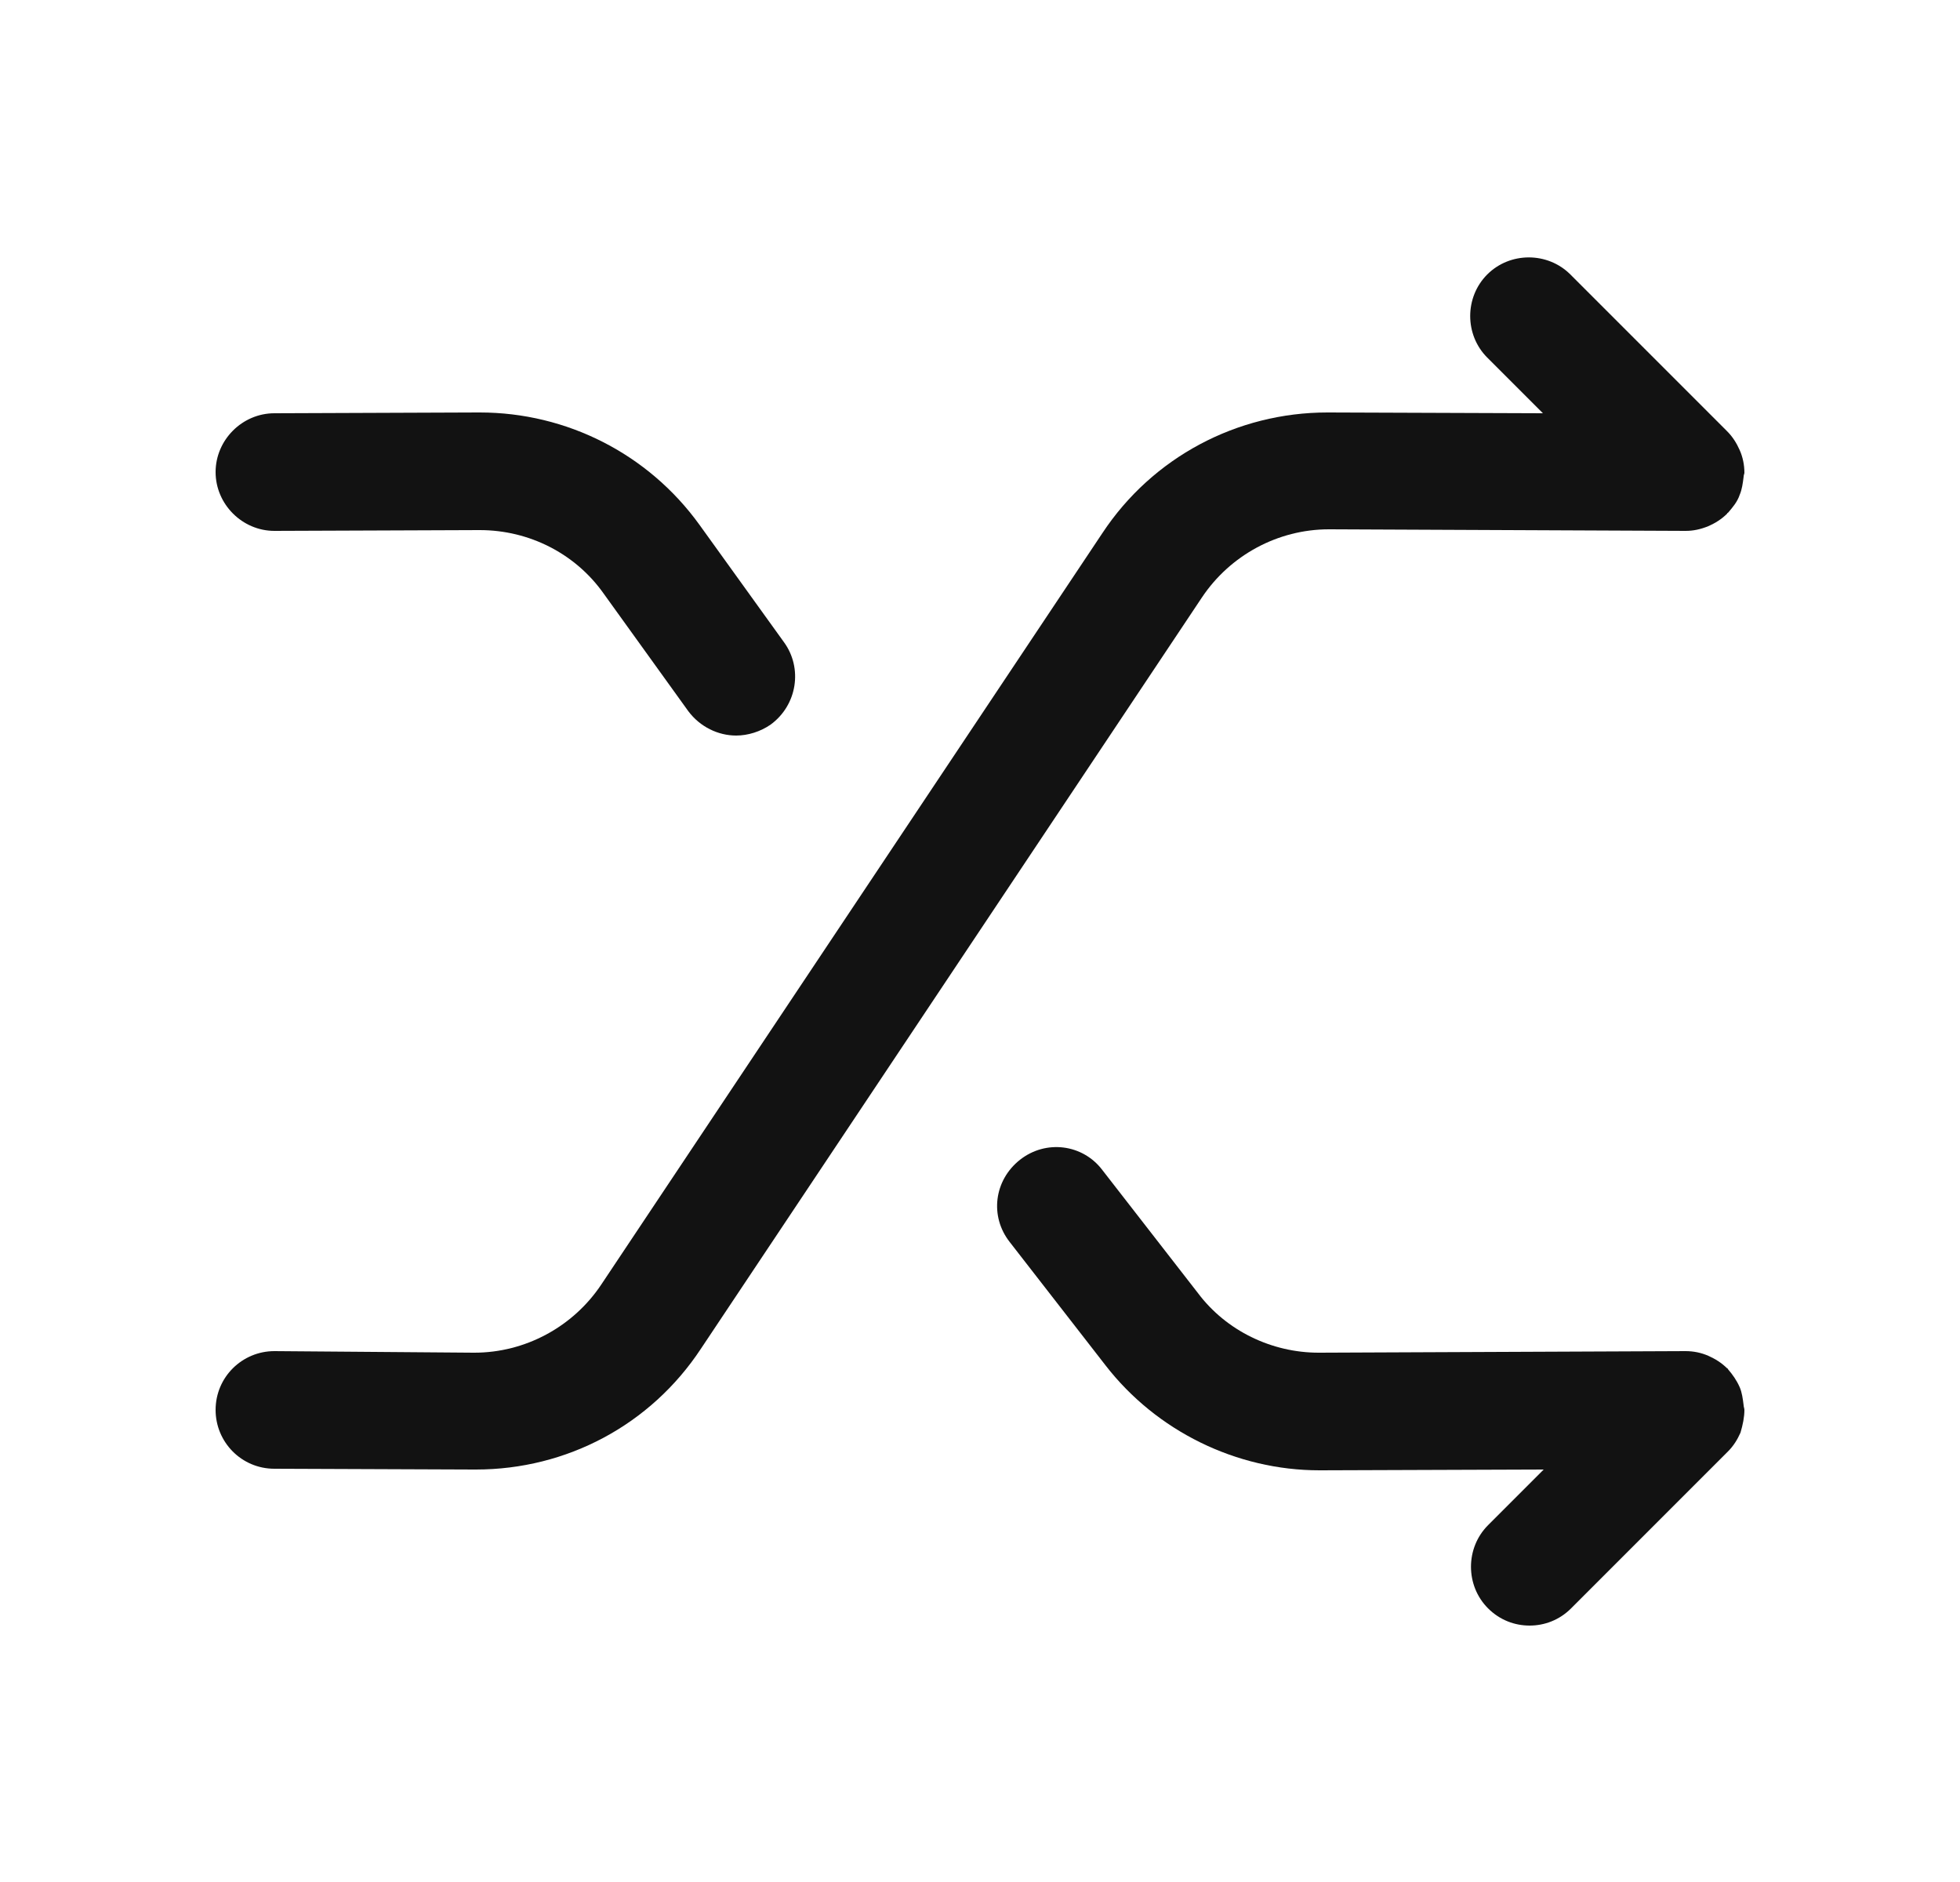
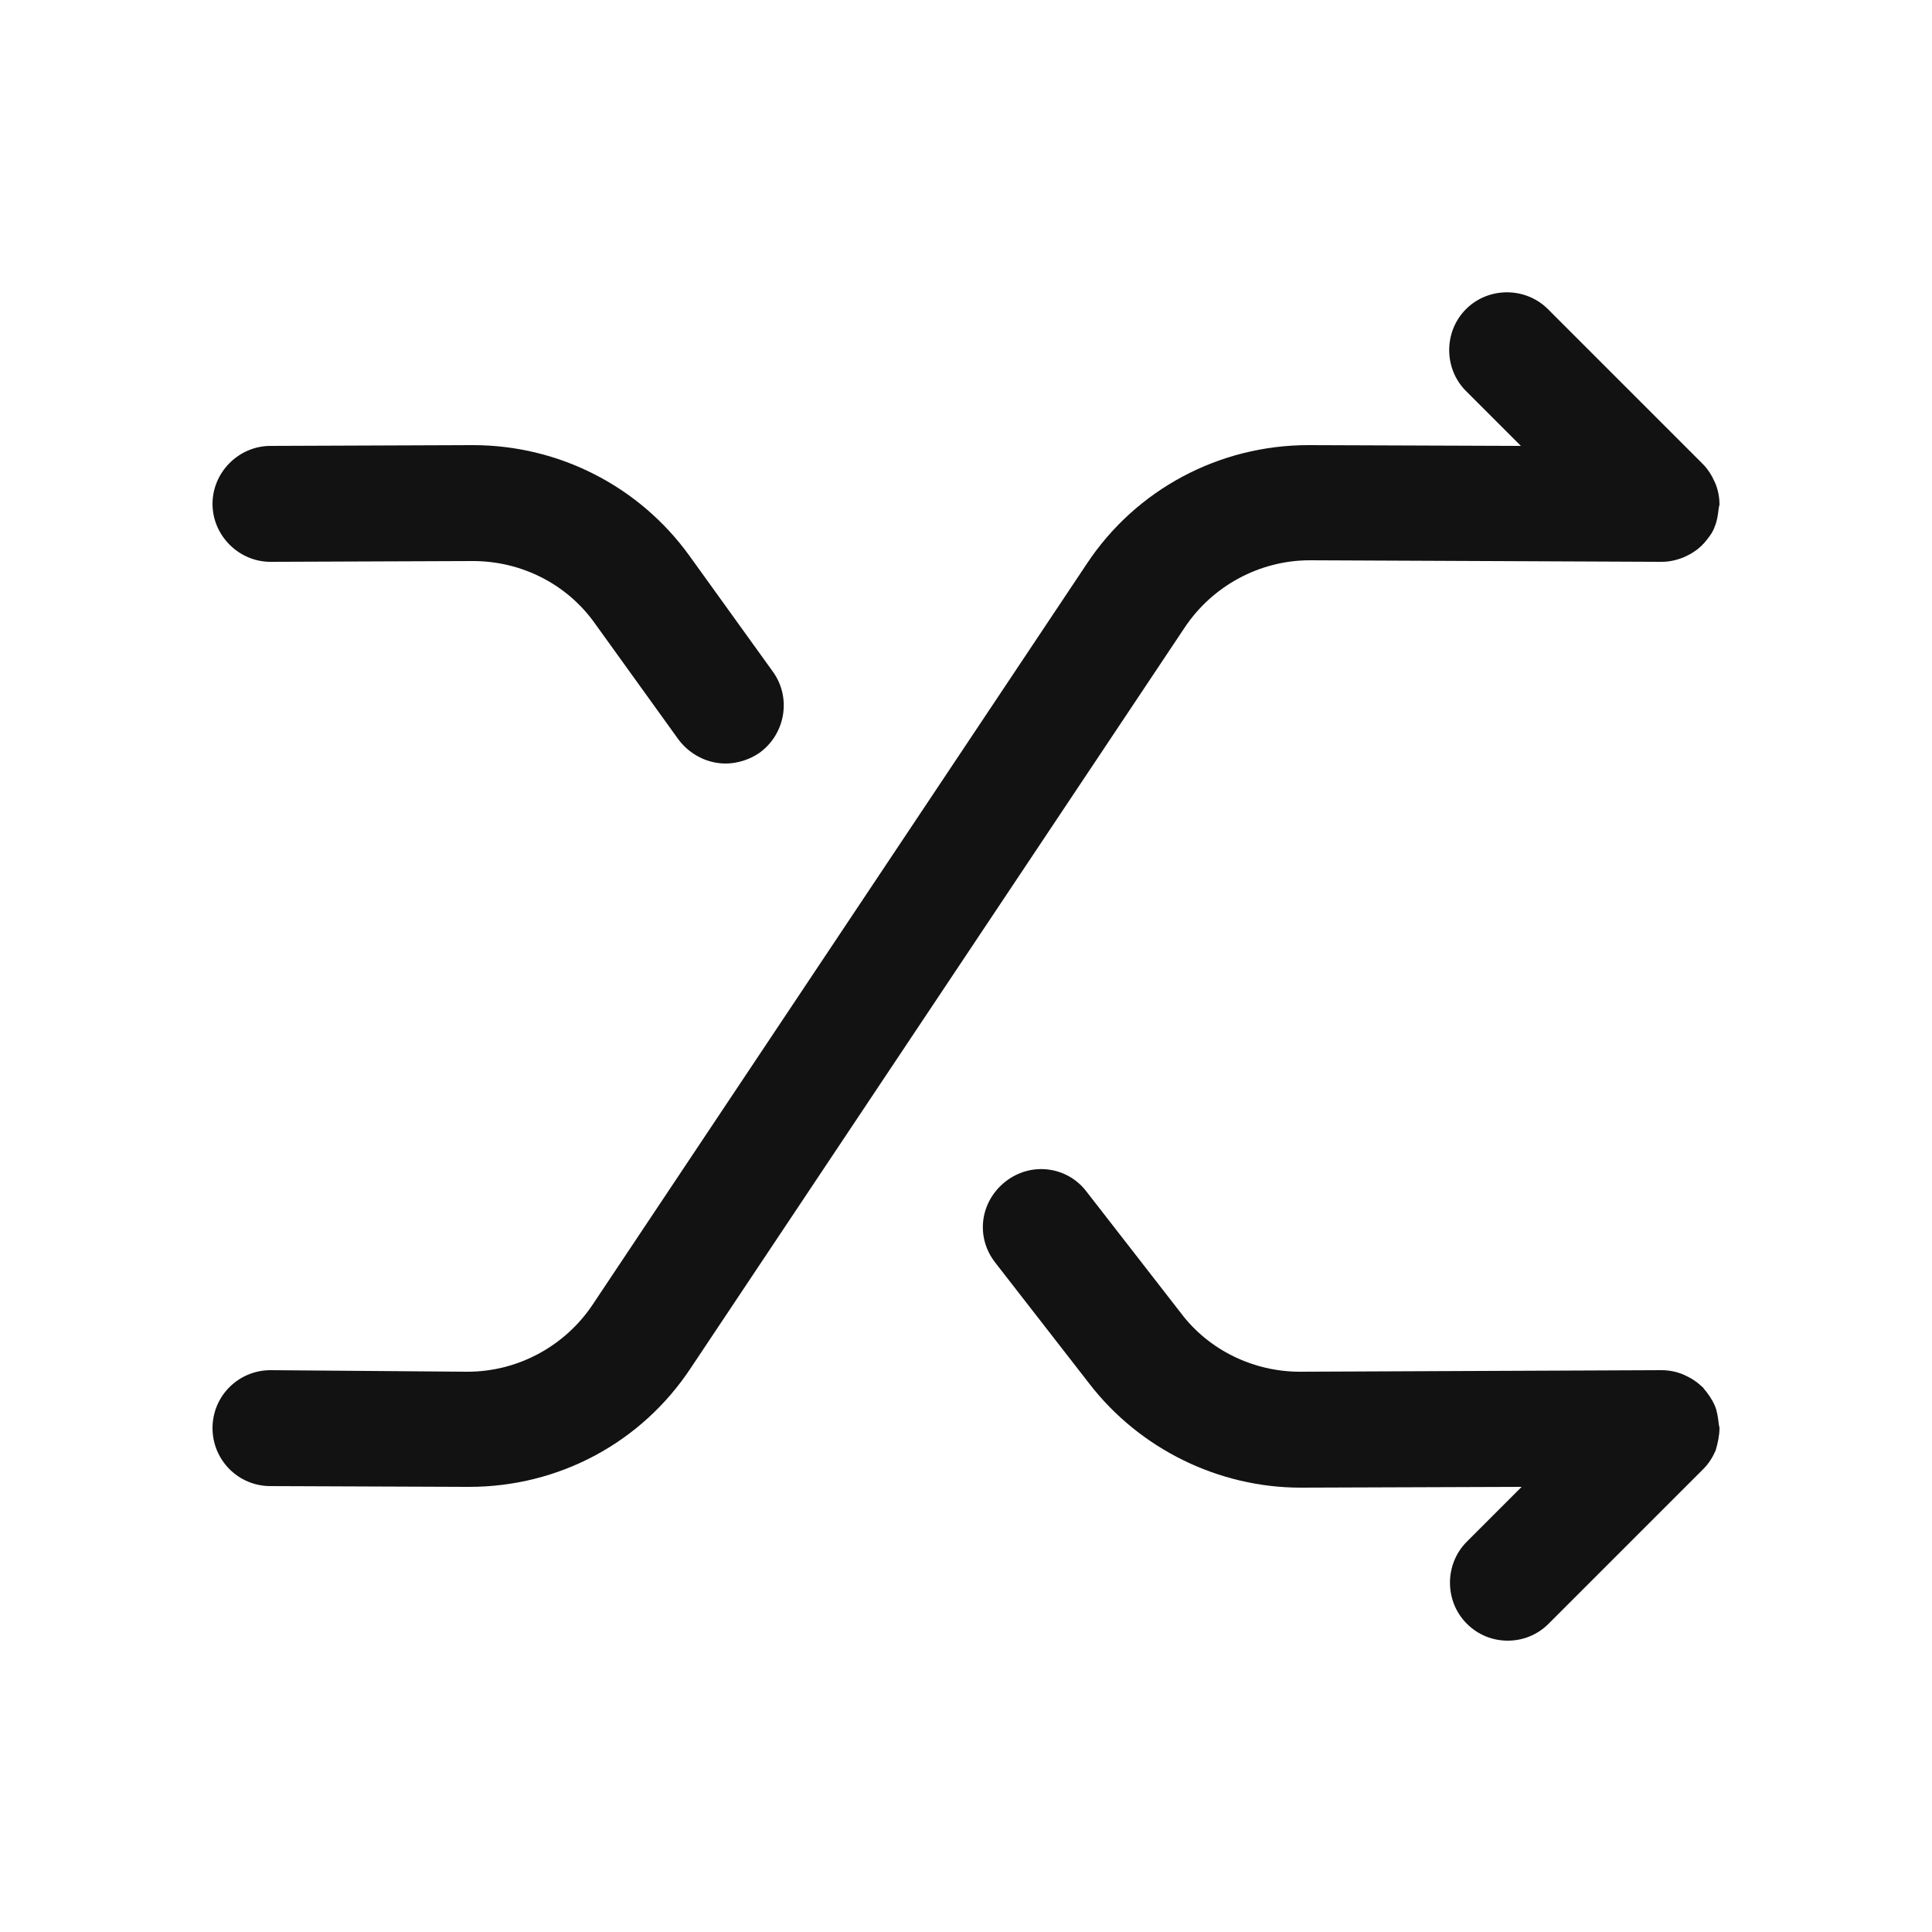
- <svg xmlns="http://www.w3.org/2000/svg" width="25" height="24" viewBox="0 0 25 24" fill="none">
+ <svg xmlns="http://www.w3.org/2000/svg" width="30" height="30" viewBox="0 0 25 24" fill="none">
  <path d="M22.25 17.98C22.25 17.96 22.24 17.94 22.24 17.92C22.23 17.84 22.22 17.76 22.19 17.69C22.15 17.6 22.1 17.53 22.04 17.46C22.04 17.46 22.04 17.45 22.03 17.45C21.96 17.38 21.88 17.33 21.79 17.29C21.7 17.25 21.6 17.23 21.5 17.23L16.83 17.25C16.83 17.25 16.83 17.25 16.82 17.25C16.22 17.25 15.64 16.97 15.28 16.49L14.06 14.92C13.81 14.59 13.34 14.53 13.01 14.79C12.68 15.05 12.62 15.51 12.88 15.84L14.1 17.41C14.75 18.25 15.77 18.75 16.83 18.75H16.84L19.69 18.74L18.98 19.45C18.69 19.74 18.69 20.22 18.98 20.51C19.13 20.66 19.32 20.73 19.51 20.73C19.7 20.73 19.89 20.66 20.04 20.51L22.04 18.51C22.11 18.44 22.16 18.36 22.2 18.27C22.23 18.17 22.25 18.07 22.25 17.98Z" fill="#121212" />
  <path d="M8.92 6.69C8.27 5.79 7.23 5.26 6.12 5.26C6.11 5.26 6.11 5.26 6.1 5.26L3.5 5.27C3.09 5.27 2.75 5.61 2.75 6.02C2.75 6.43 3.09 6.77 3.5 6.77L6.11 6.76H6.12C6.75 6.76 7.34 7.06 7.7 7.57L8.78 9.07C8.93 9.27 9.16 9.38 9.39 9.38C9.54 9.38 9.7 9.33 9.83 9.24C10.17 8.99 10.24 8.52 10 8.19L8.92 6.69Z" fill="#121212" />
  <path d="M22.24 6.08C22.24 6.06 22.25 6.04 22.25 6.03C22.25 5.93 22.23 5.83 22.19 5.74C22.15 5.65 22.1 5.57 22.03 5.5L20.03 3.5C19.74 3.21 19.26 3.21 18.97 3.5C18.68 3.79 18.68 4.27 18.97 4.56L19.68 5.27L16.95 5.26C16.94 5.26 16.94 5.26 16.93 5.26C15.78 5.26 14.7 5.83 14.06 6.8L7.67 16.38C7.31 16.92 6.7 17.25 6.05 17.25H6.04L3.5 17.23C3.09 17.23 2.75 17.56 2.75 17.98C2.75 18.39 3.08 18.73 3.5 18.73L6.05 18.74C6.06 18.74 6.06 18.74 6.07 18.74C7.23 18.74 8.3 18.17 8.94 17.2L15.33 7.62C15.69 7.08 16.3 6.75 16.95 6.75H16.96L21.5 6.77C21.6 6.77 21.69 6.75 21.79 6.71C21.88 6.67 21.96 6.62 22.03 6.55C22.03 6.55 22.03 6.54 22.04 6.54C22.1 6.47 22.16 6.4 22.19 6.31C22.22 6.24 22.23 6.16 22.24 6.08Z" fill="#121212" />
</svg>
